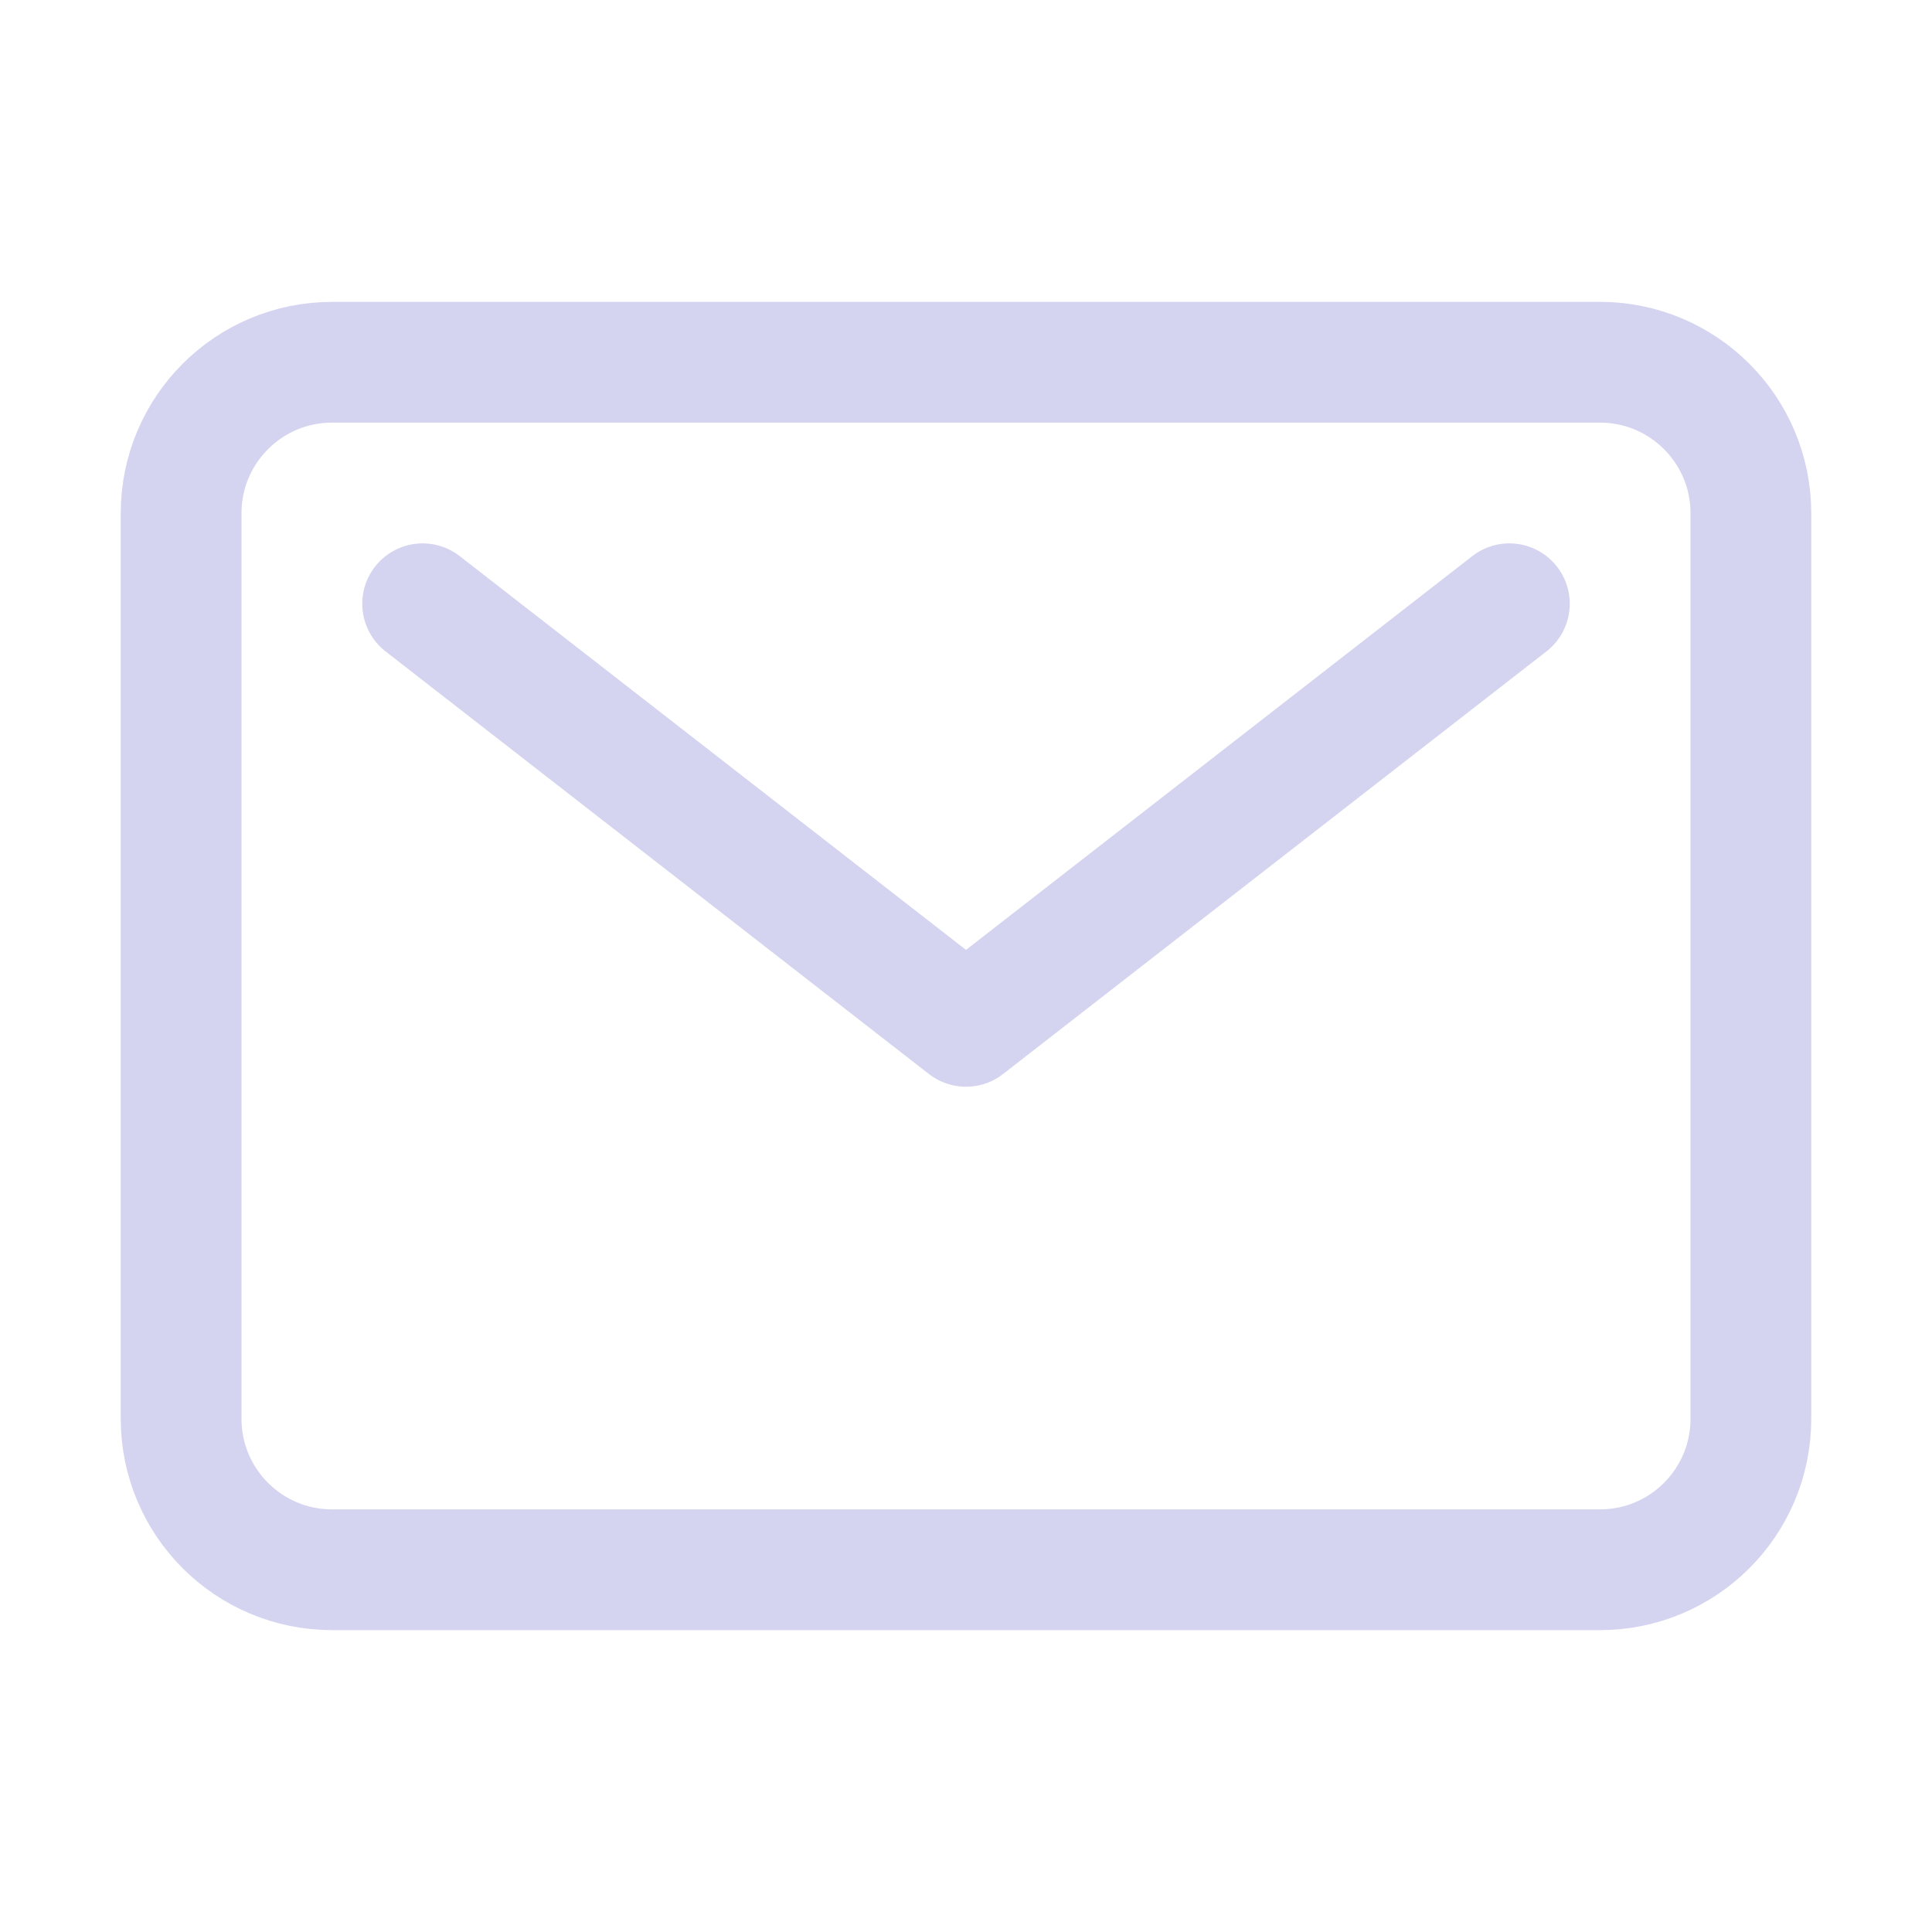
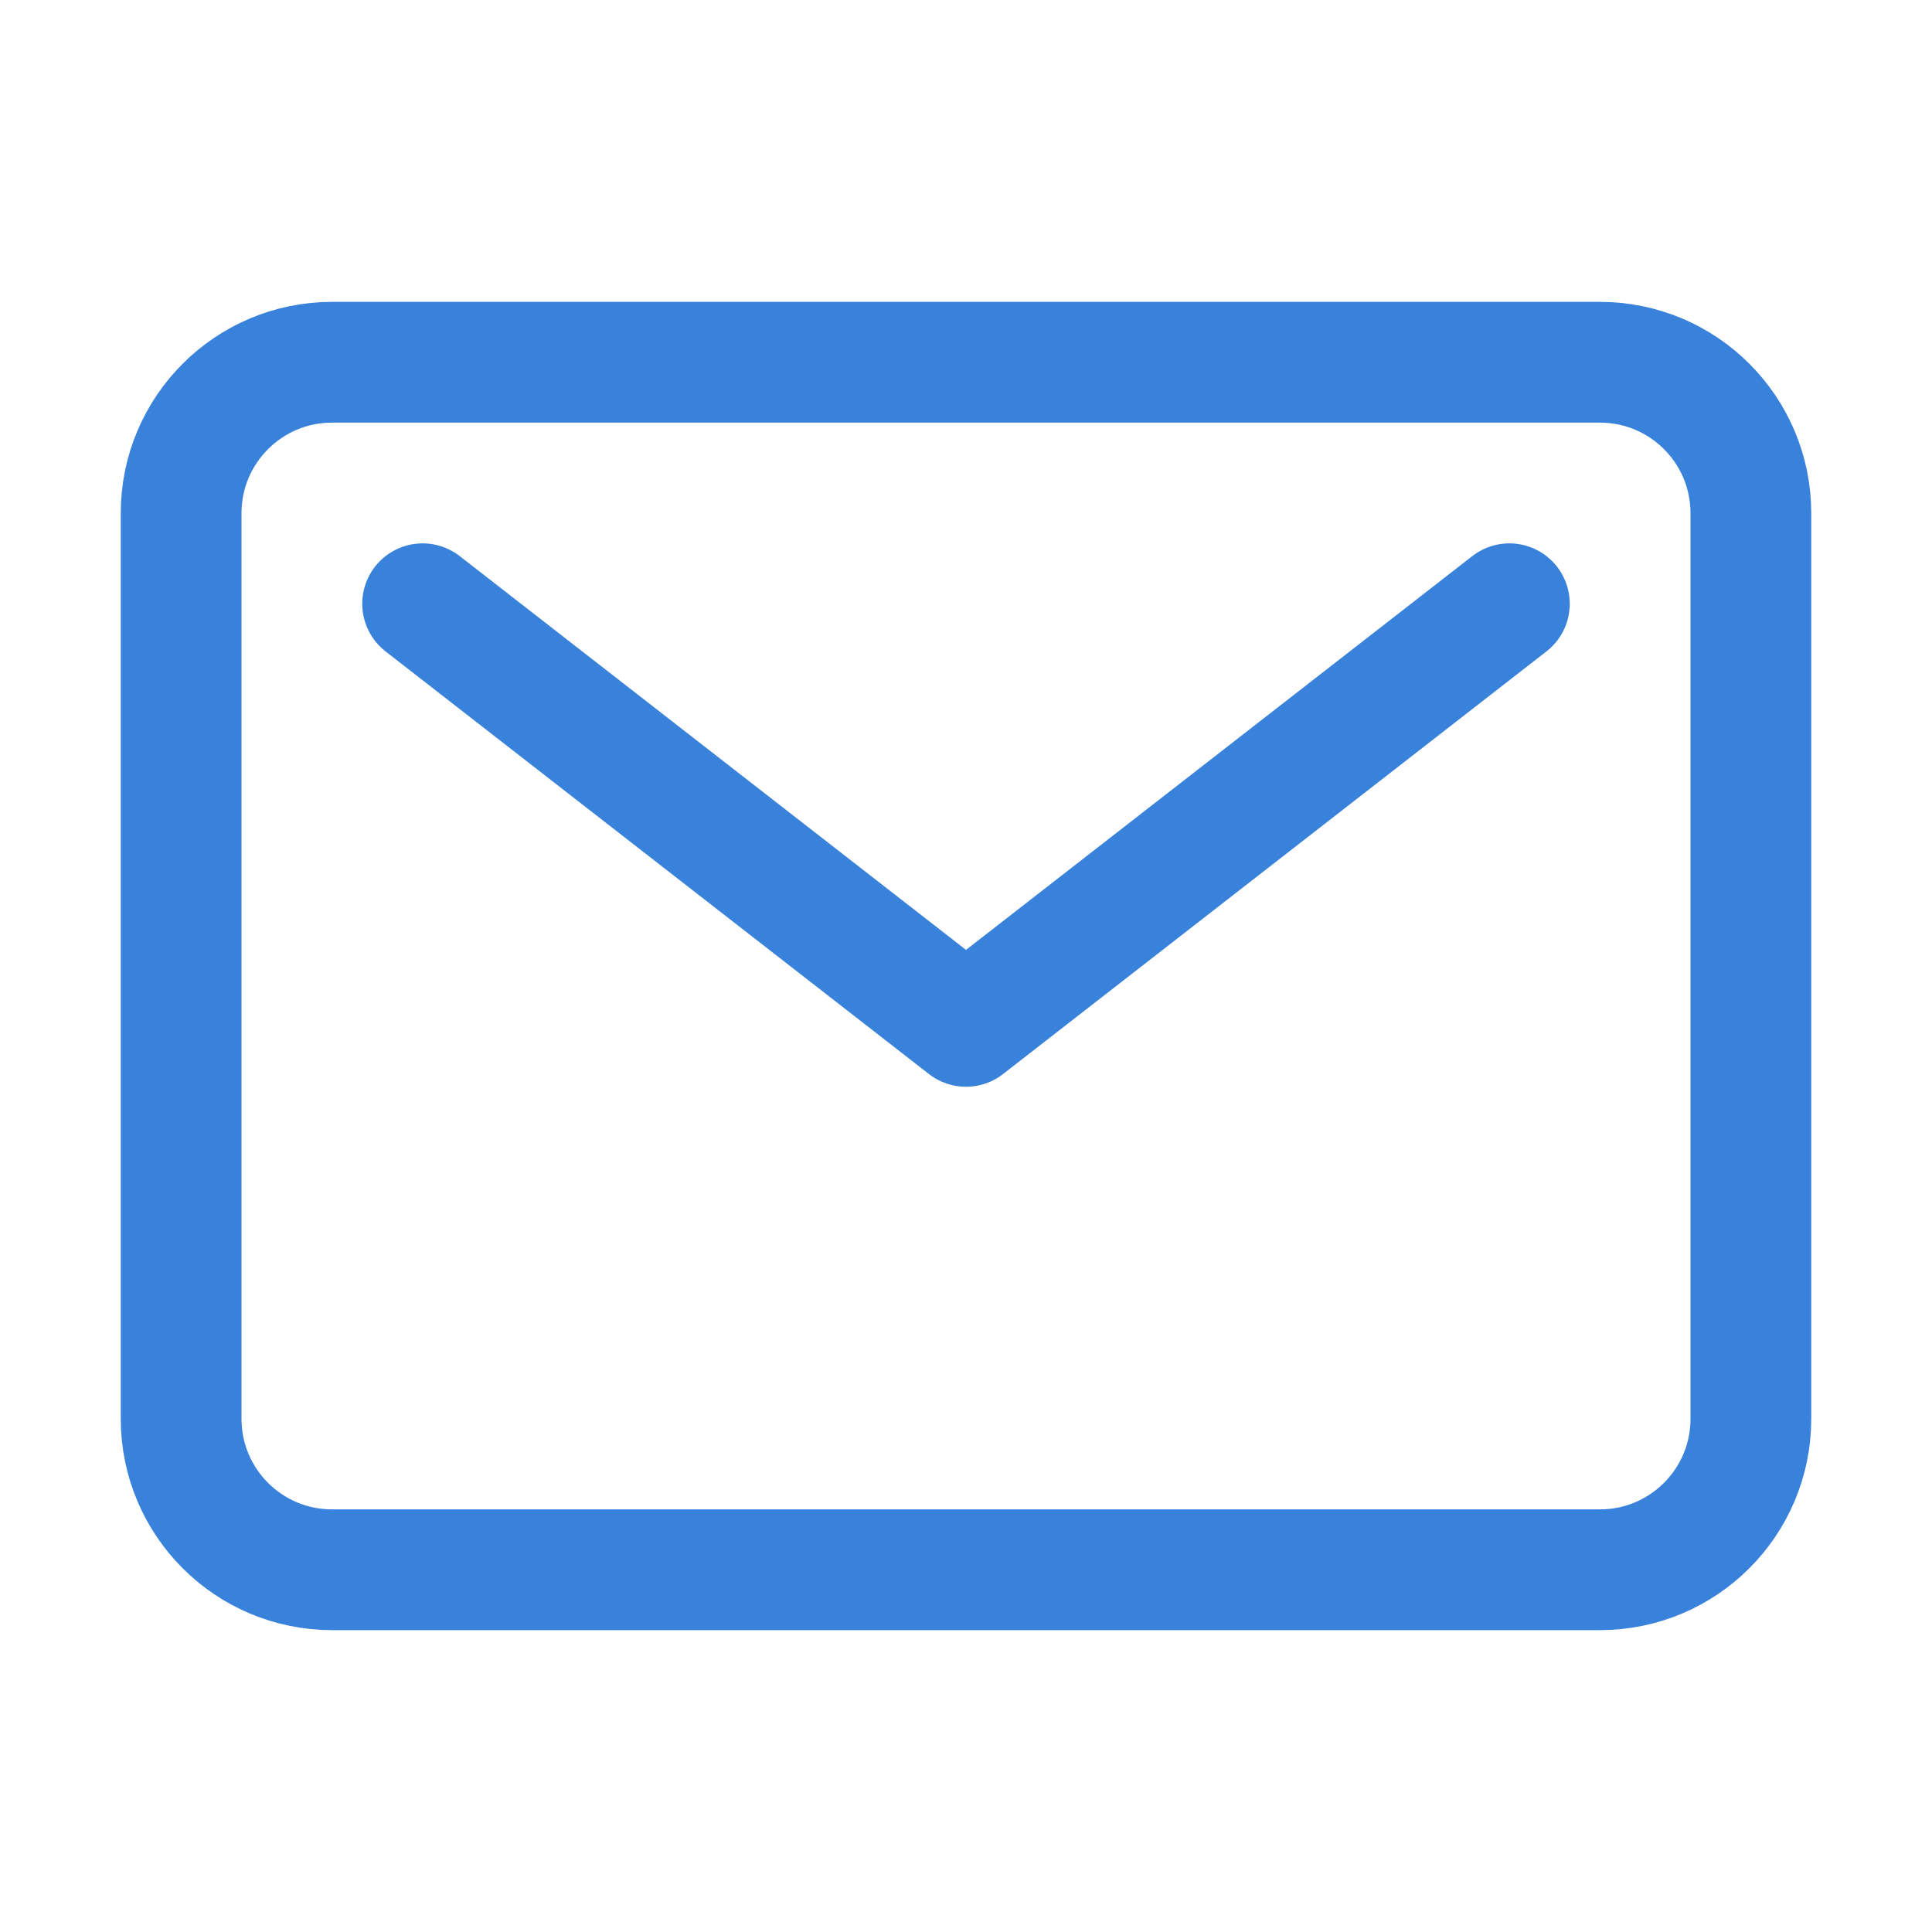
<svg xmlns="http://www.w3.org/2000/svg" class="ionicon" viewBox="0 0 512 512">
-   <rect x="48" y="96" width="416" height="320" rx="40" ry="40" fill="none" stroke="#a1a1df73" stroke-linecap="round" stroke-linejoin="round" stroke-width="32" />
-   <path fill="none" stroke="#a1a1df73" stroke-linecap="round" stroke-linejoin="round" stroke-width="32" d="M112 160l144 112 144-112" />
+   <rect x="48" y="96" width="416" height="320" rx="40" ry="40" fill="none" stroke="#3982dc" stroke-linecap="round" stroke-linejoin="round" stroke-width="32" />
+   <path fill="none" stroke="#3982dc" stroke-linecap="round" stroke-linejoin="round" stroke-width="32" d="M112 160l144 112 144-112" />
</svg>
